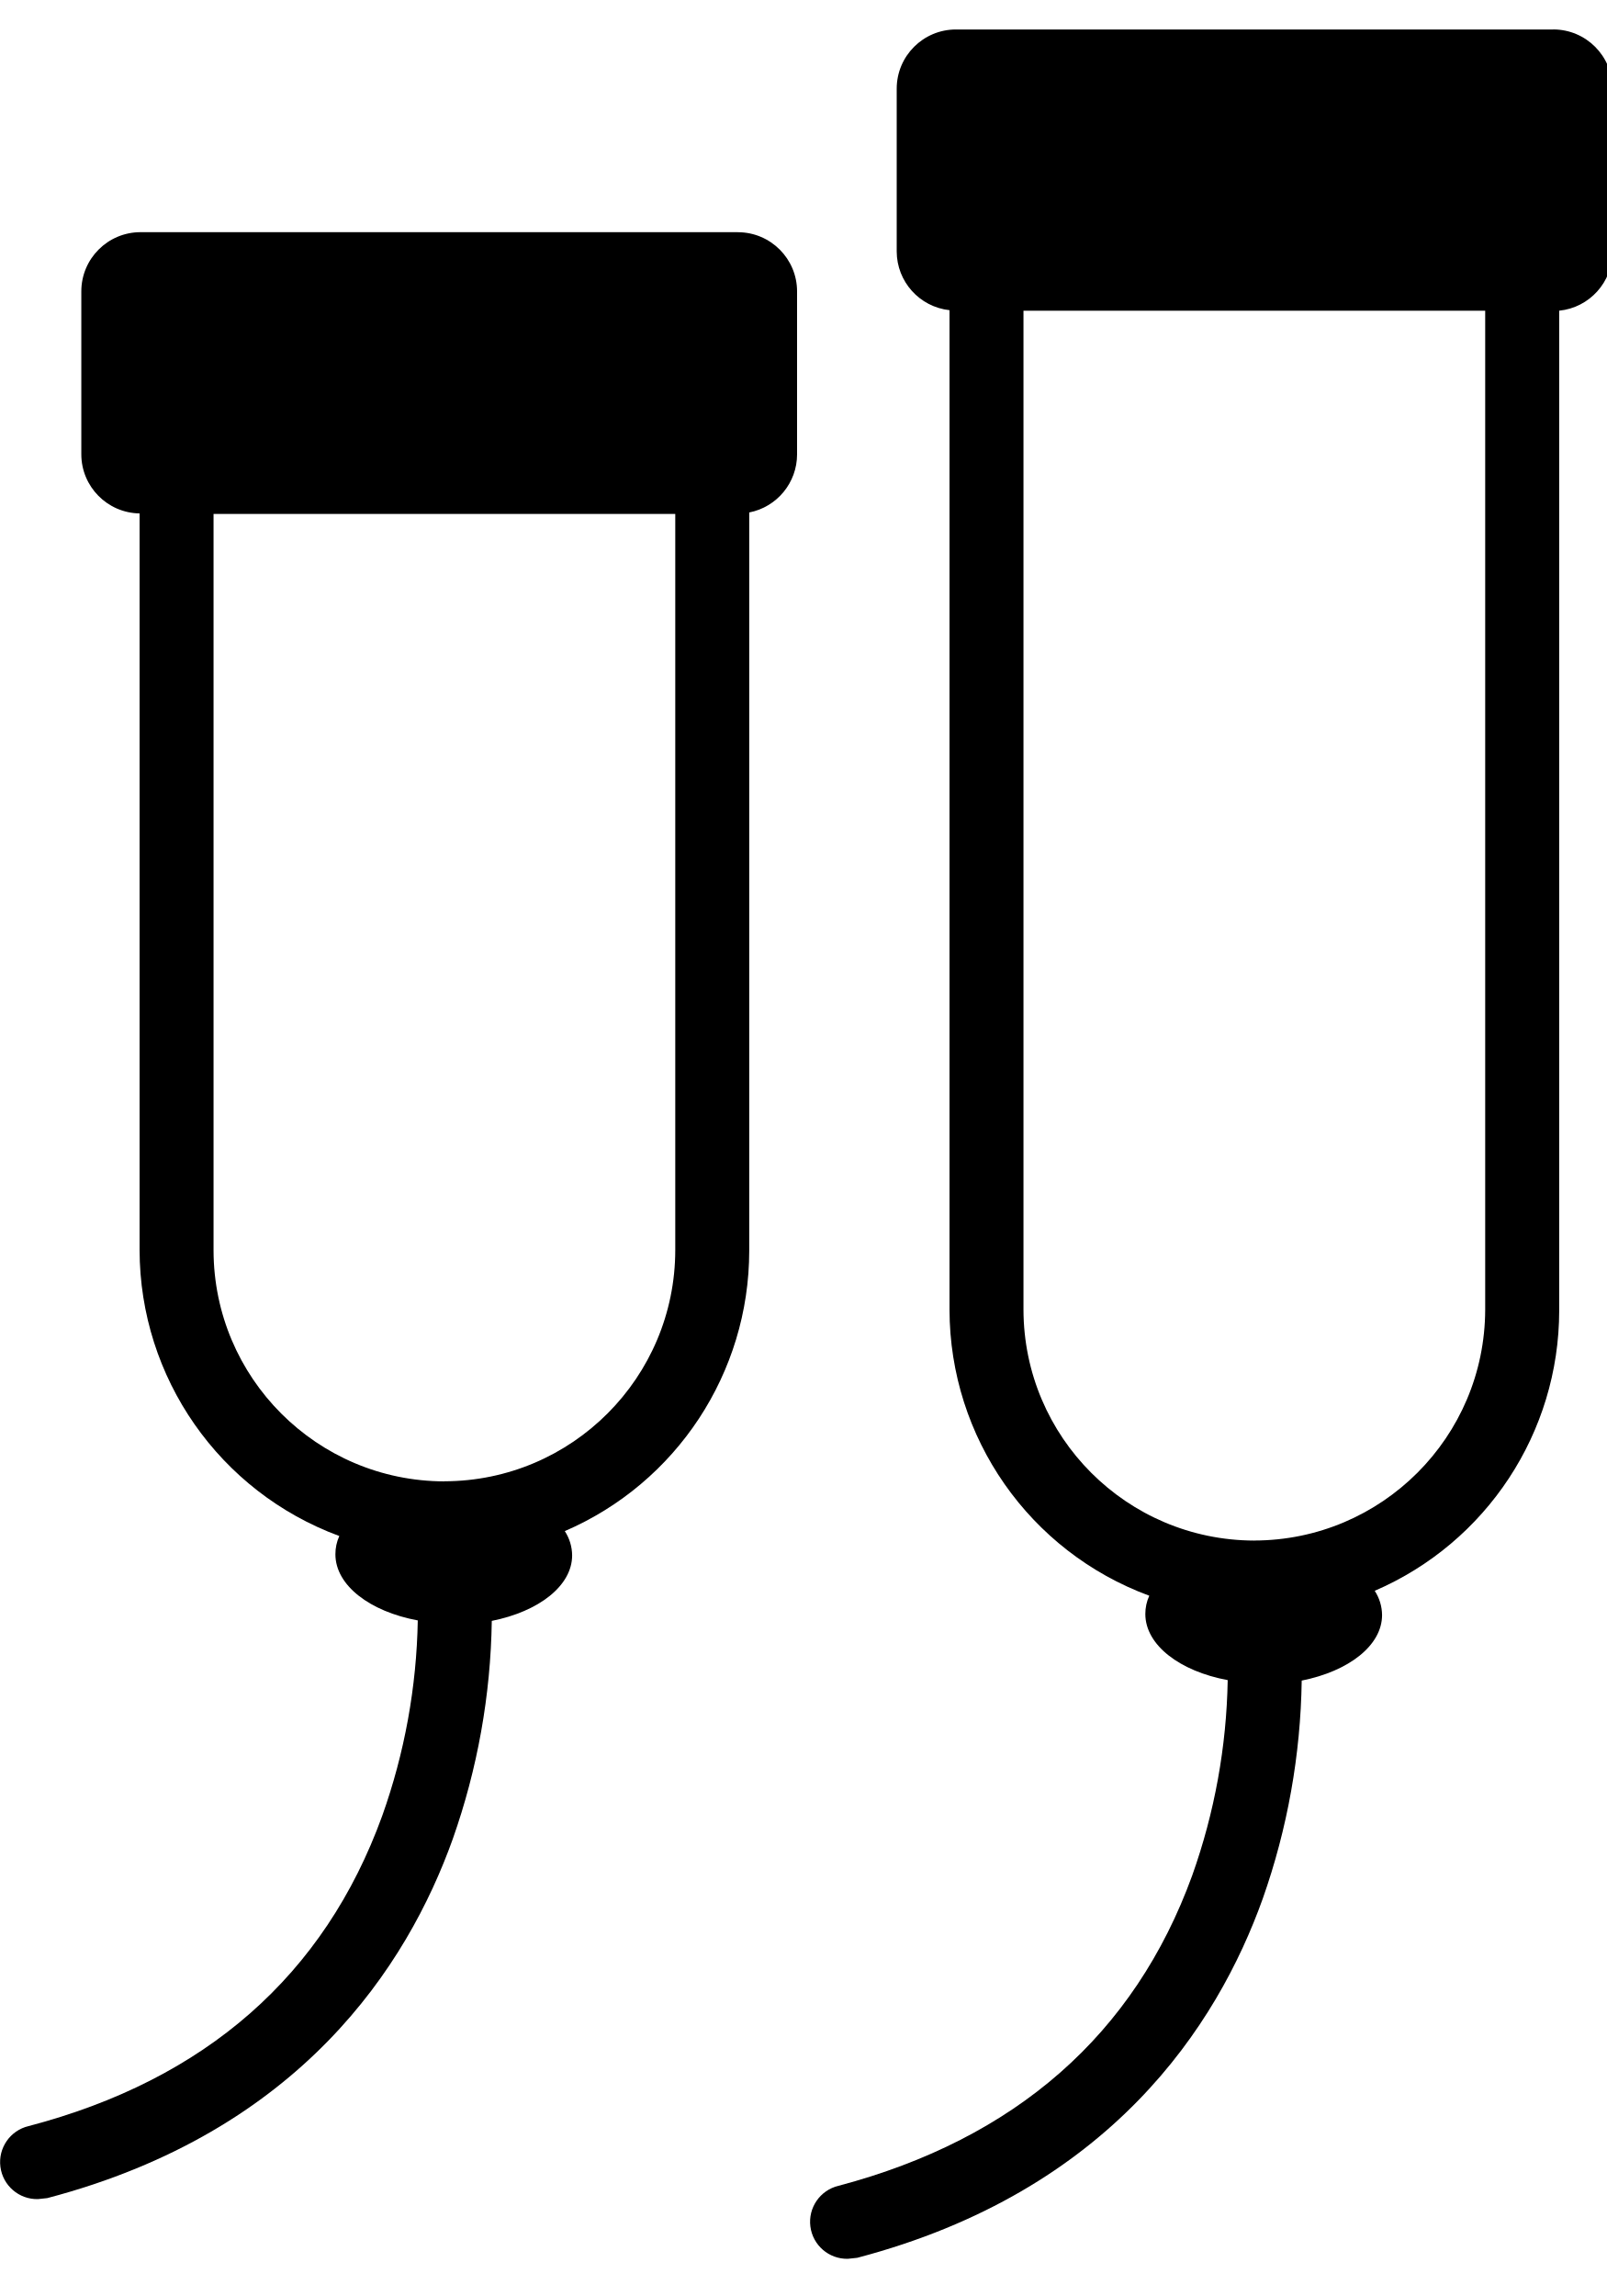
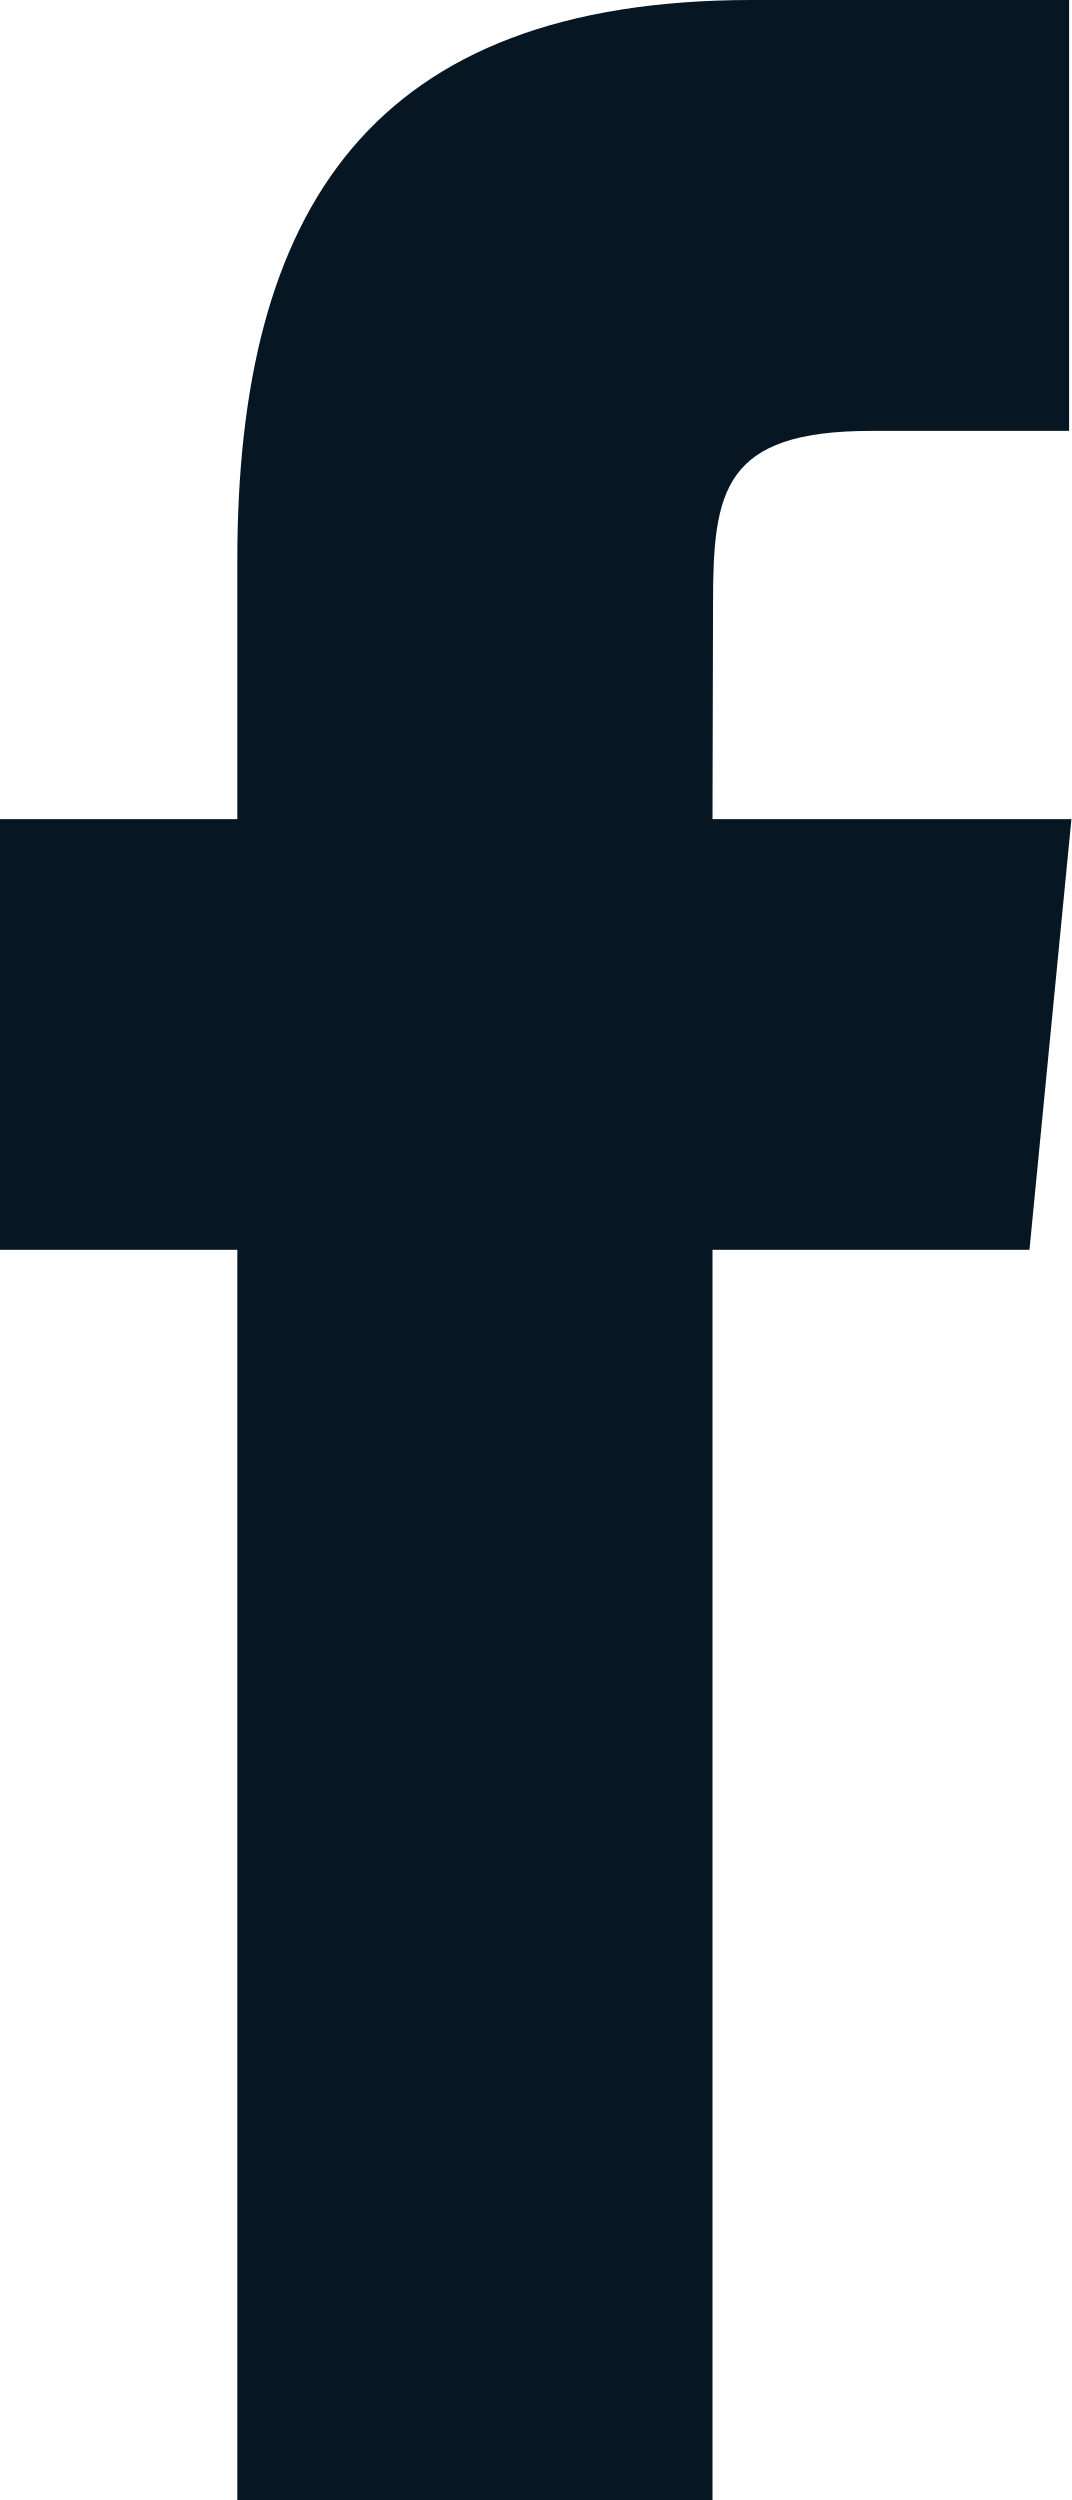
- <svg xmlns="http://www.w3.org/2000/svg" width="35" height="50" viewBox="0 0 35 50">
-   <g>
-     <g>
-       <g>
-         <path d="M9.679 32.26a5.039 5.039 0 0 1-5.028-5.028v-16.04h10.056V27.22a5.039 5.039 0 0 1-5.028 5.038zM16.07 5.056H3.061a1.29 1.29 0 0 0-1.29 1.29v3.545a1.29 1.29 0 0 0 1.269 1.29V27.22a6.65 6.65 0 0 0 4.35 6.23.945.945 0 0 0-.085.398c0 .677.752 1.247 1.794 1.44a13.365 13.365 0 0 1-.774 4.254c-1.257 3.47-3.846 5.748-7.703 6.758a.806.806 0 0 0 .204 1.59l.204-.022c5.512-1.45 7.843-5.06 8.831-7.82.539-1.527.826-3.13.85-4.75 1.02-.203 1.75-.762 1.75-1.428a.978.978 0 0 0-.16-.527 6.65 6.65 0 0 0 4.017-6.102V11.16a1.29 1.29 0 0 0 1.042-1.268V6.347a1.29 1.29 0 0 0-1.289-1.29z" />
-       </g>
-       <g>
-         <path d="M27.32 33.549a5.039 5.039 0 0 1-5.029-5.028V6.766h10.056V28.52a5.039 5.039 0 0 1-5.028 5.028zM33.83.642H20.82a1.29 1.29 0 0 0-1.29 1.29v3.544a1.29 1.29 0 0 0 1.15 1.279V28.52a6.65 6.65 0 0 0 4.351 6.23.946.946 0 0 0-.086.398c0 .677.752 1.247 1.794 1.44a13.365 13.365 0 0 1-.773 4.254c-1.257 3.46-3.846 5.737-7.703 6.758a.806.806 0 0 0 .204 1.59l.204-.022c5.511-1.45 7.843-5.06 8.831-7.82.539-1.527.825-3.13.849-4.75 1.02-.203 1.75-.762 1.75-1.428a.978.978 0 0 0-.16-.527 6.65 6.65 0 0 0 4.018-6.102V6.766a1.29 1.29 0 0 0 1.16-1.29V1.931a1.29 1.29 0 0 0-1.29-1.29z" />
-       </g>
-     </g>
-   </g>
+ <svg xmlns="http://www.w3.org/2000/svg" width="6" height="14" viewBox="0 0 6 14" fill="none">
+   <path fill-rule="evenodd" clip-rule="evenodd" d="M3.99 14V6.999H5.765L6 4.587H3.99L3.993 3.379C3.993 2.75 4.048 2.413 4.878 2.413H5.987V0H4.212C2.08 0 1.329 1.17 1.329 3.138V4.587H0V6.999H1.329V14H3.99Z" fill="#061622" />
</svg>
